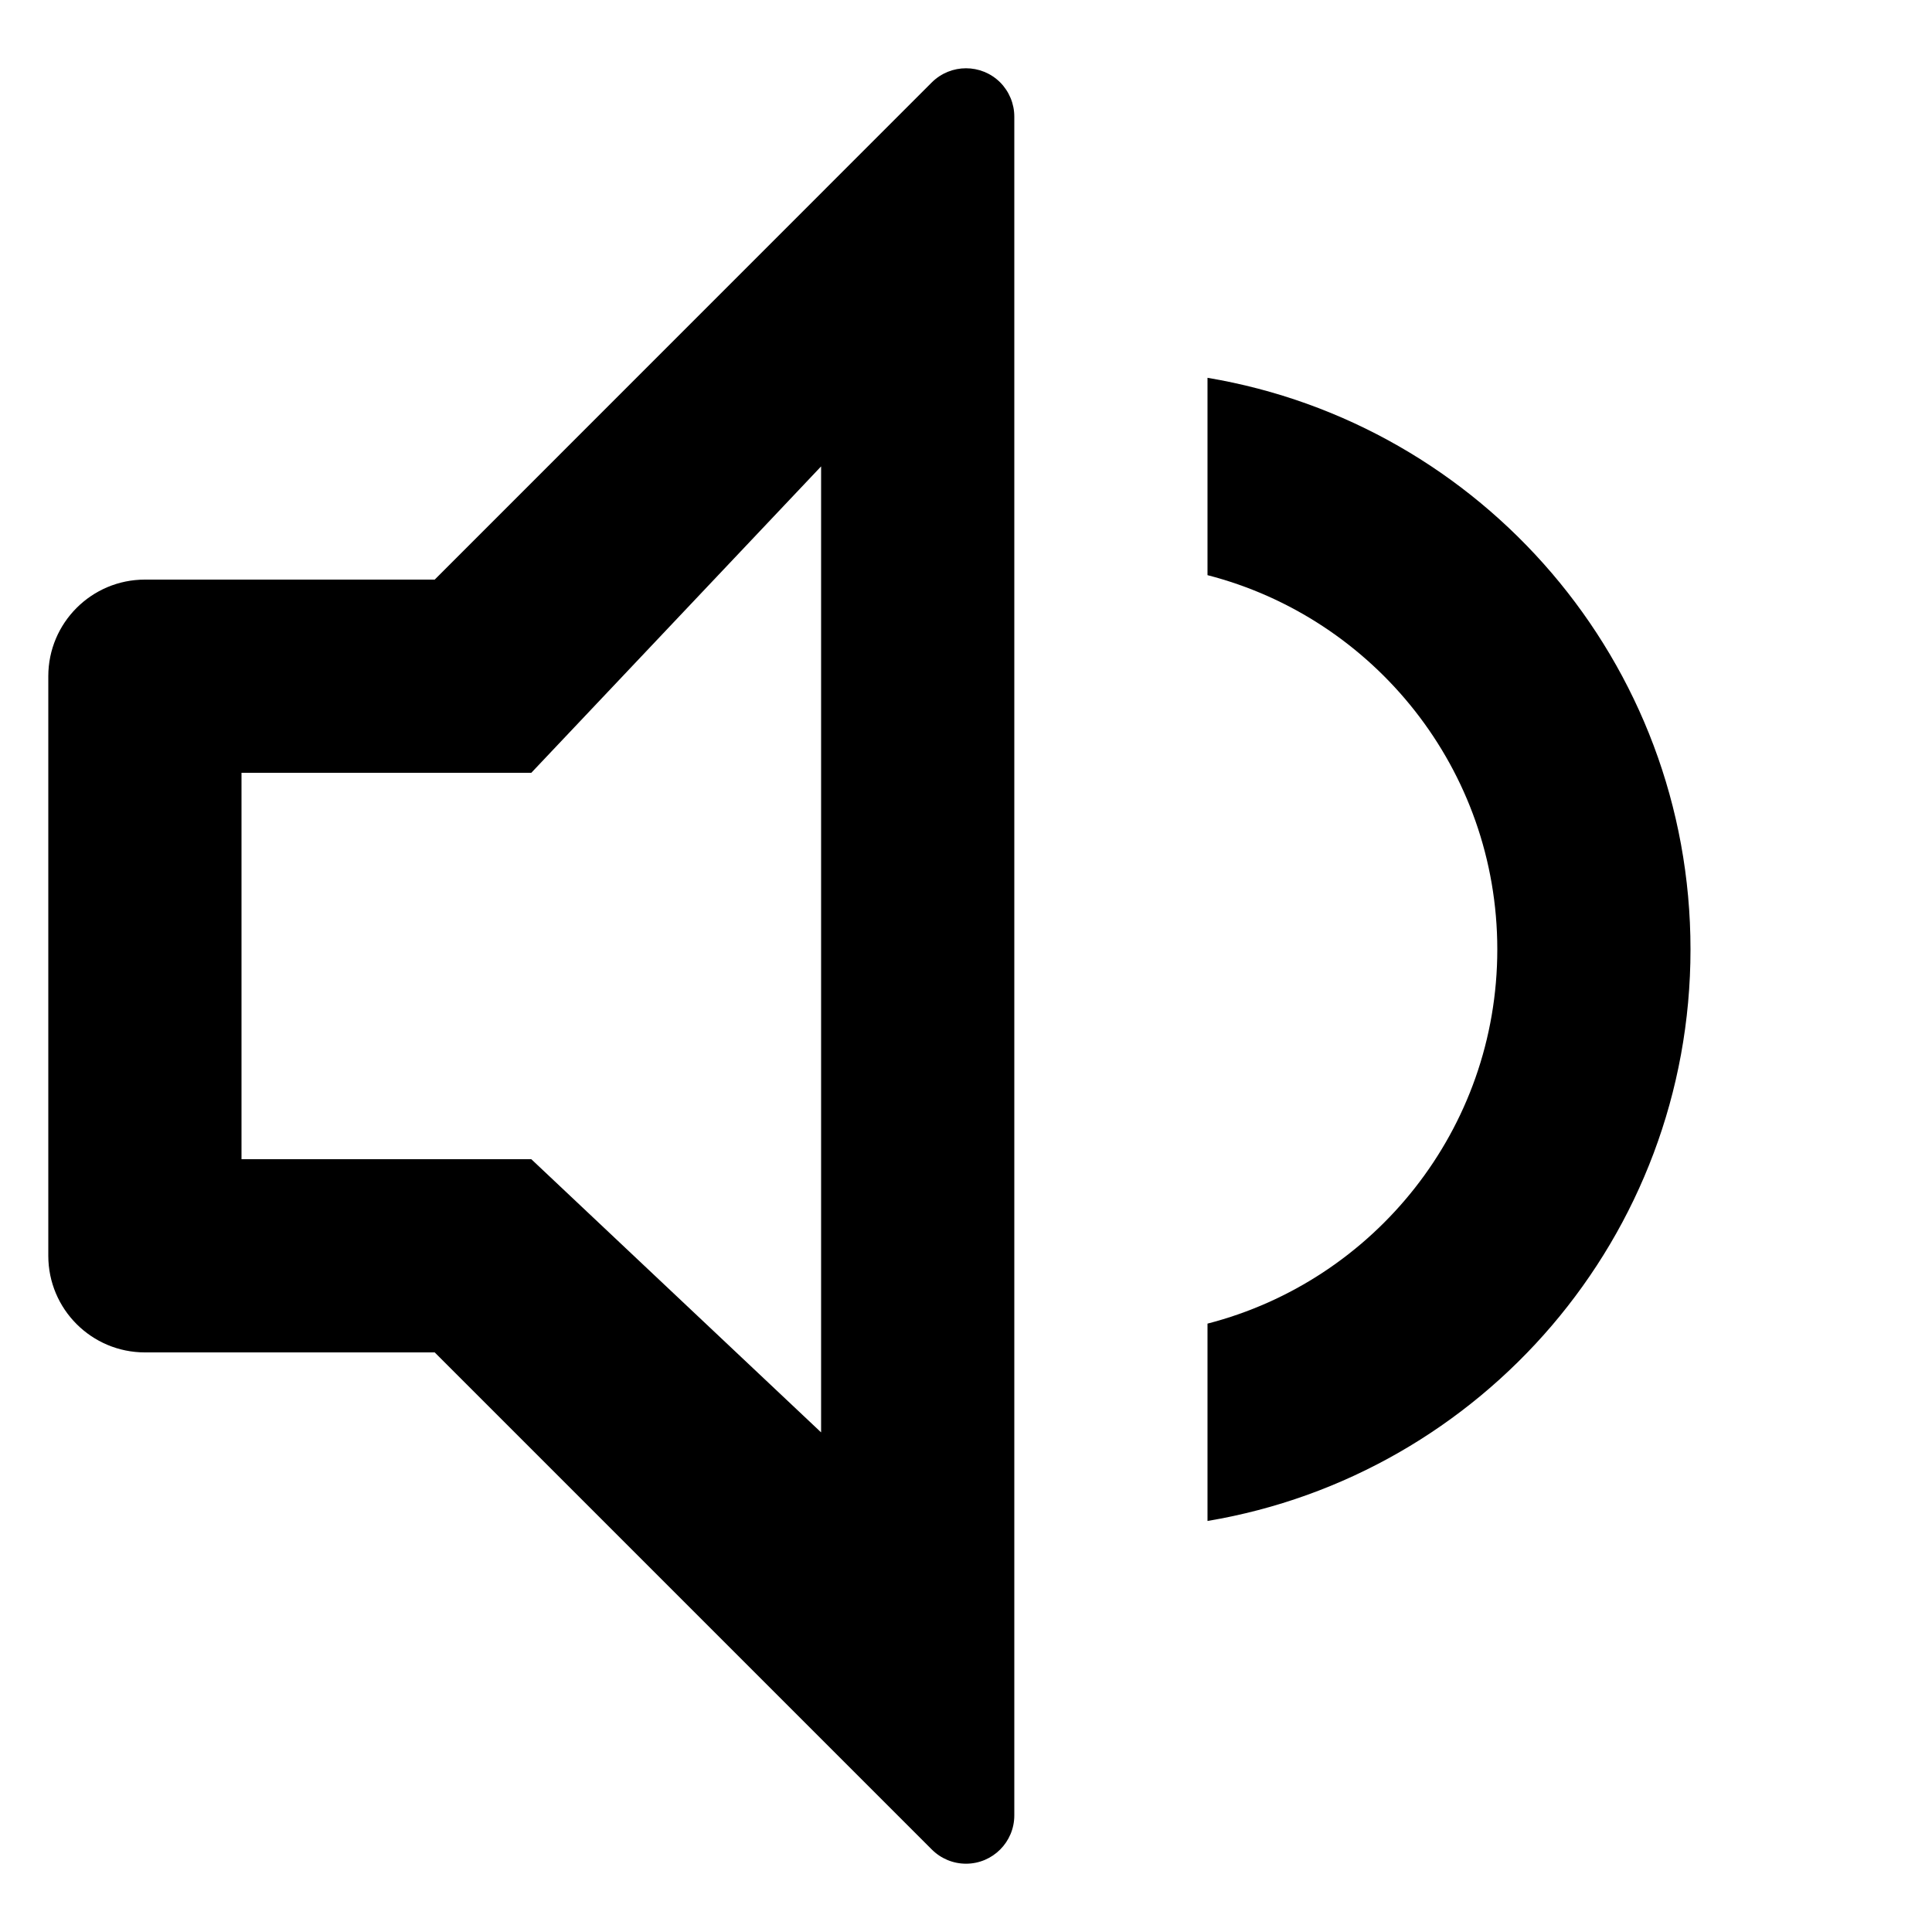
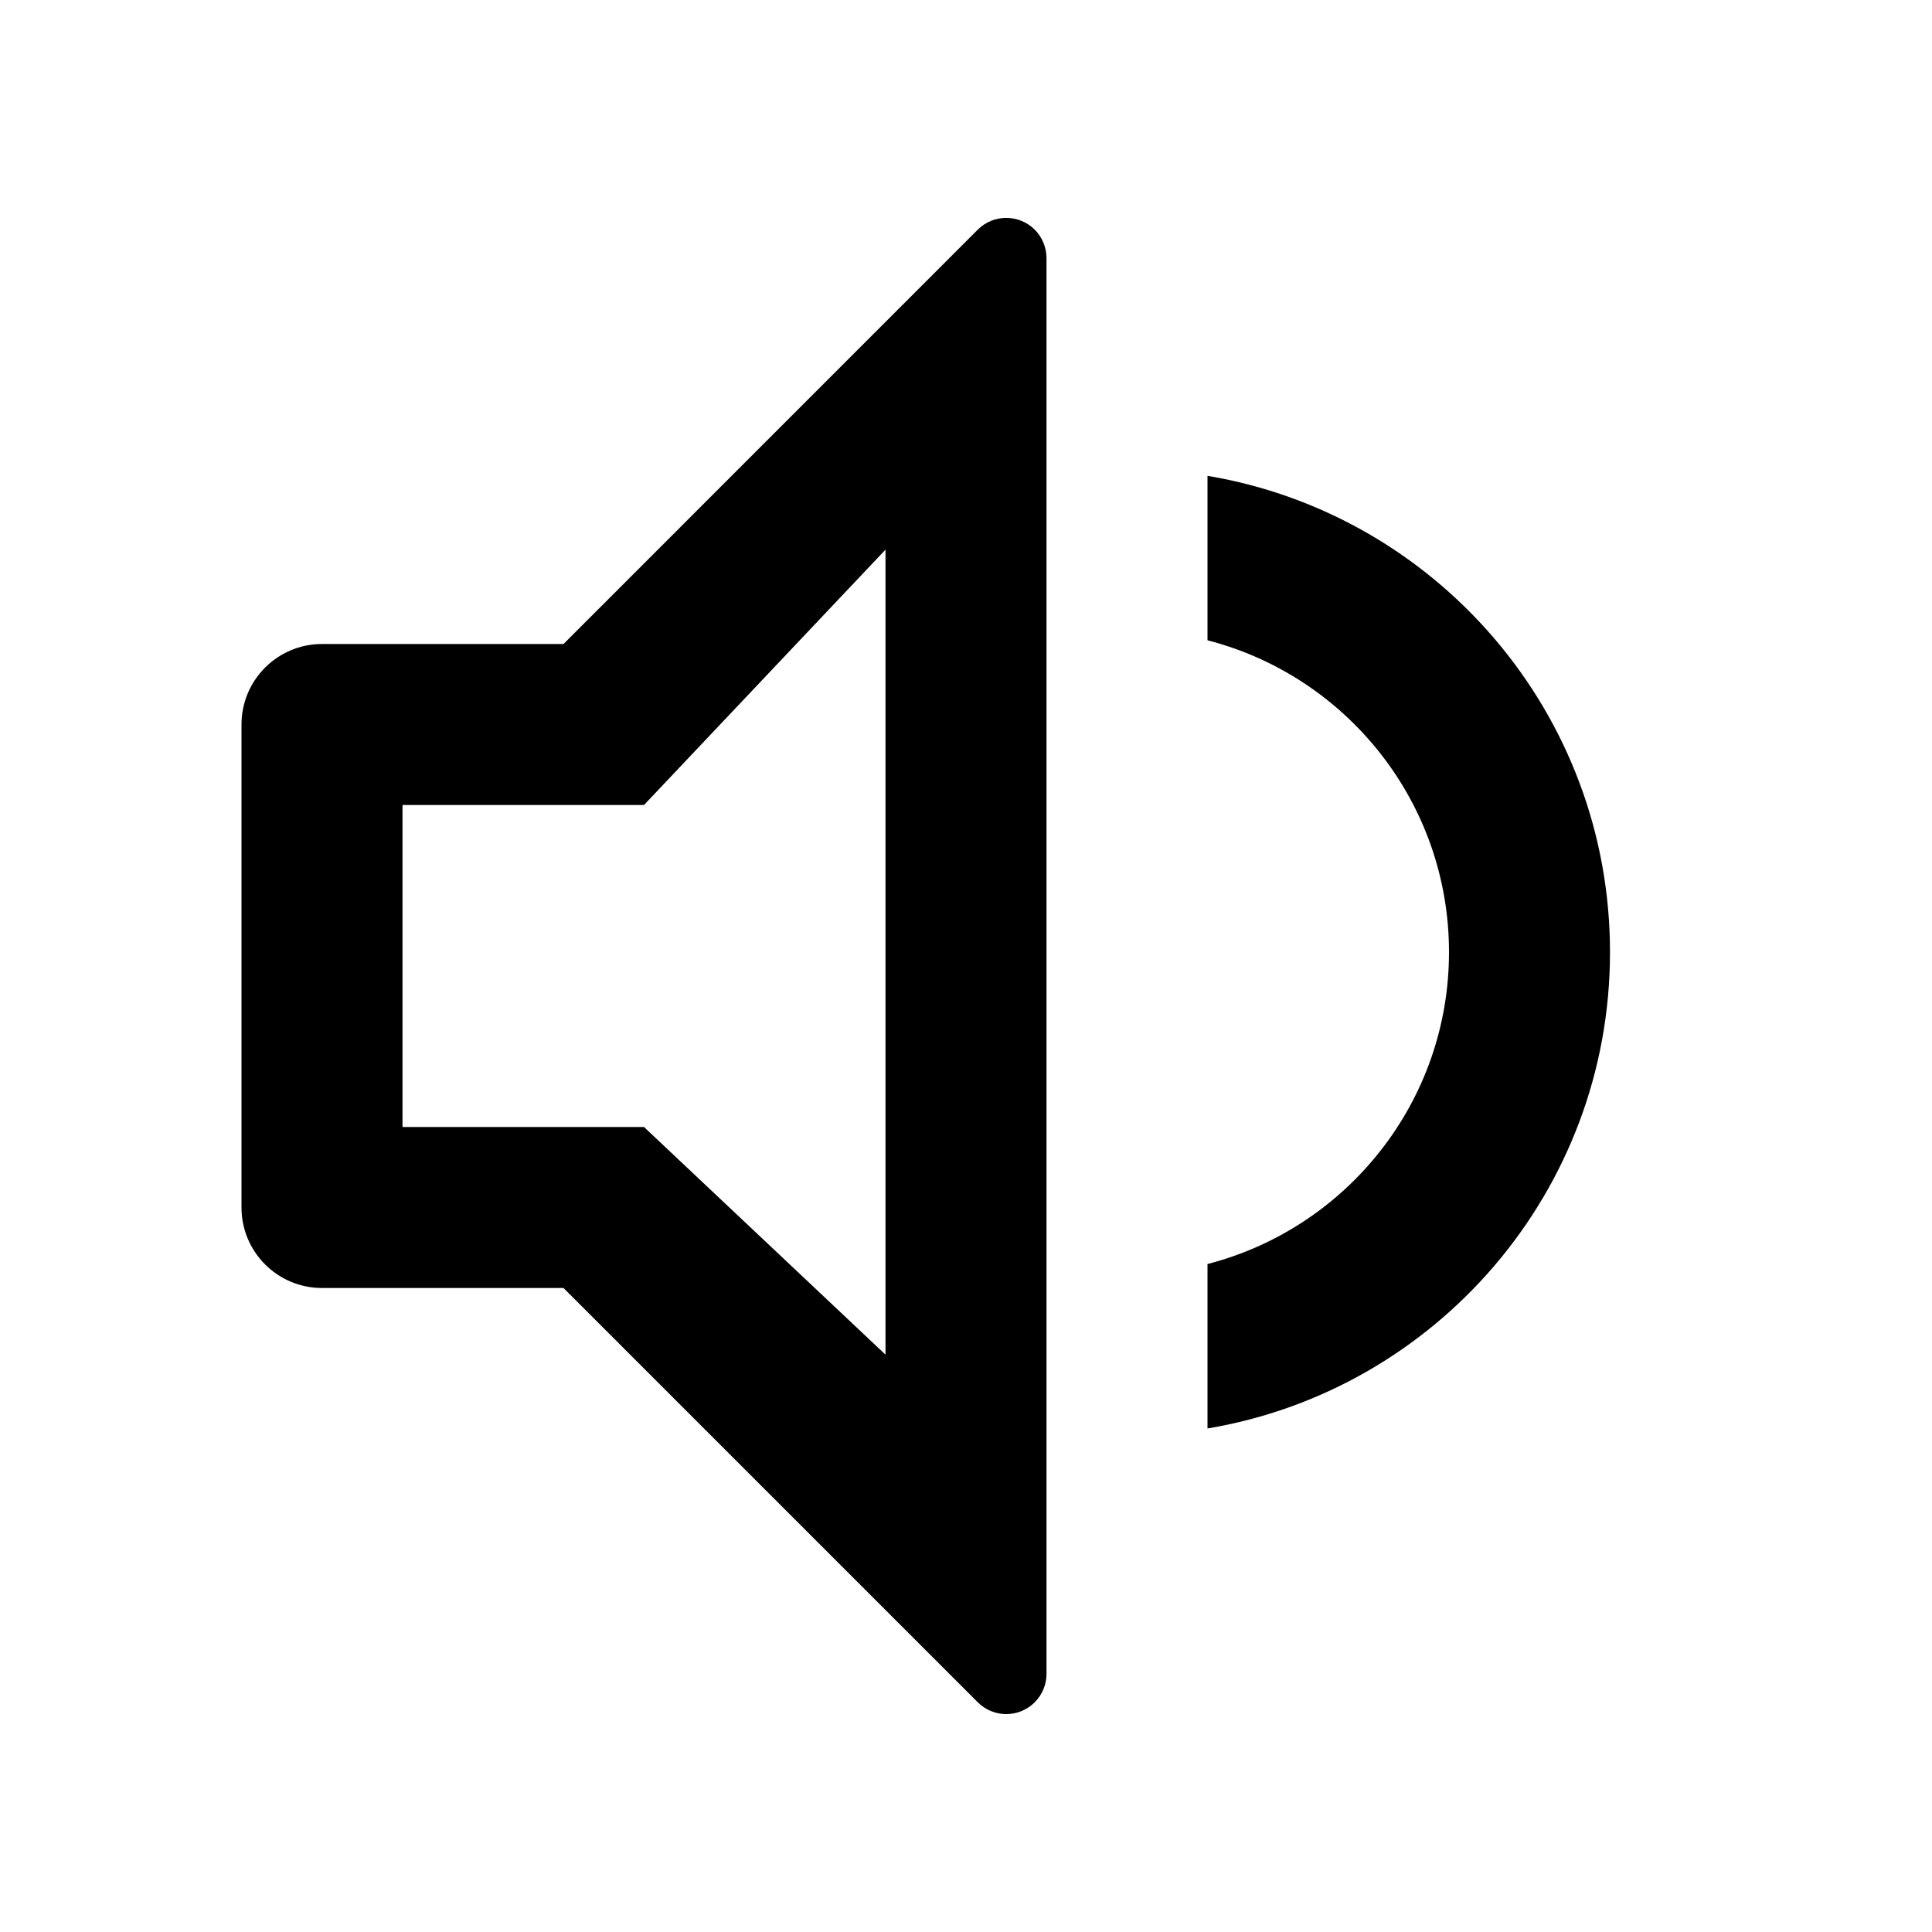
- <svg xmlns="http://www.w3.org/2000/svg" aria-label="medium volume" viewBox="-0.5 0 20 20">
-   <path d="M12 15.745C14.838 15.269 17 12.801 17 9.828C17 6.855 14.838 4.387 12 3.911V5.954C13.725 6.398 15 7.965 15 9.828C15 11.692 13.725 13.258 12 13.702V15.745Z" />
-   <path fill-rule="evenodd" clip-rule="evenodd" d="M4 6L9.146 0.853C9.342 0.658 9.658 0.658 9.854 0.853C9.947 0.947 10 1.074 10 1.207V18.793C10 19.069 9.776 19.293 9.5 19.293C9.367 19.293 9.24 19.24 9.146 19.146L4 14H1C0.448 14 0 13.552 0 13V7C0 6.448 0.448 6 1 6H4ZM2 12V8H5L8 4.828V14.828L5 12H2Z" />
+ <svg xmlns="http://www.w3.org/2000/svg" aria-label="medium volume" viewBox="0 0 24 24">
+   <path d="M15 17.745C17.838 17.269 20 14.801 20 11.828C20 8.855 17.838 6.387 15 5.911V7.954C16.725 8.398 18 9.965 18 11.828C18 13.692 16.725 15.258 15 15.702V17.745Z" />
+   <path fill-rule="evenodd" clip-rule="evenodd" d="M7 8L12.146 2.853C12.342 2.658 12.658 2.658 12.854 2.853C12.947 2.947 13 3.074 13 3.207V20.793C13 21.069 12.776 21.293 12.5 21.293C12.367 21.293 12.24 21.24 12.146 21.146L7 16H4C3.448 16 3 15.552 3 15V9C3 8.448 3.448 8 4 8H7ZM5 14V10H8L11 6.828V16.828L8 14H5Z" />
</svg>
